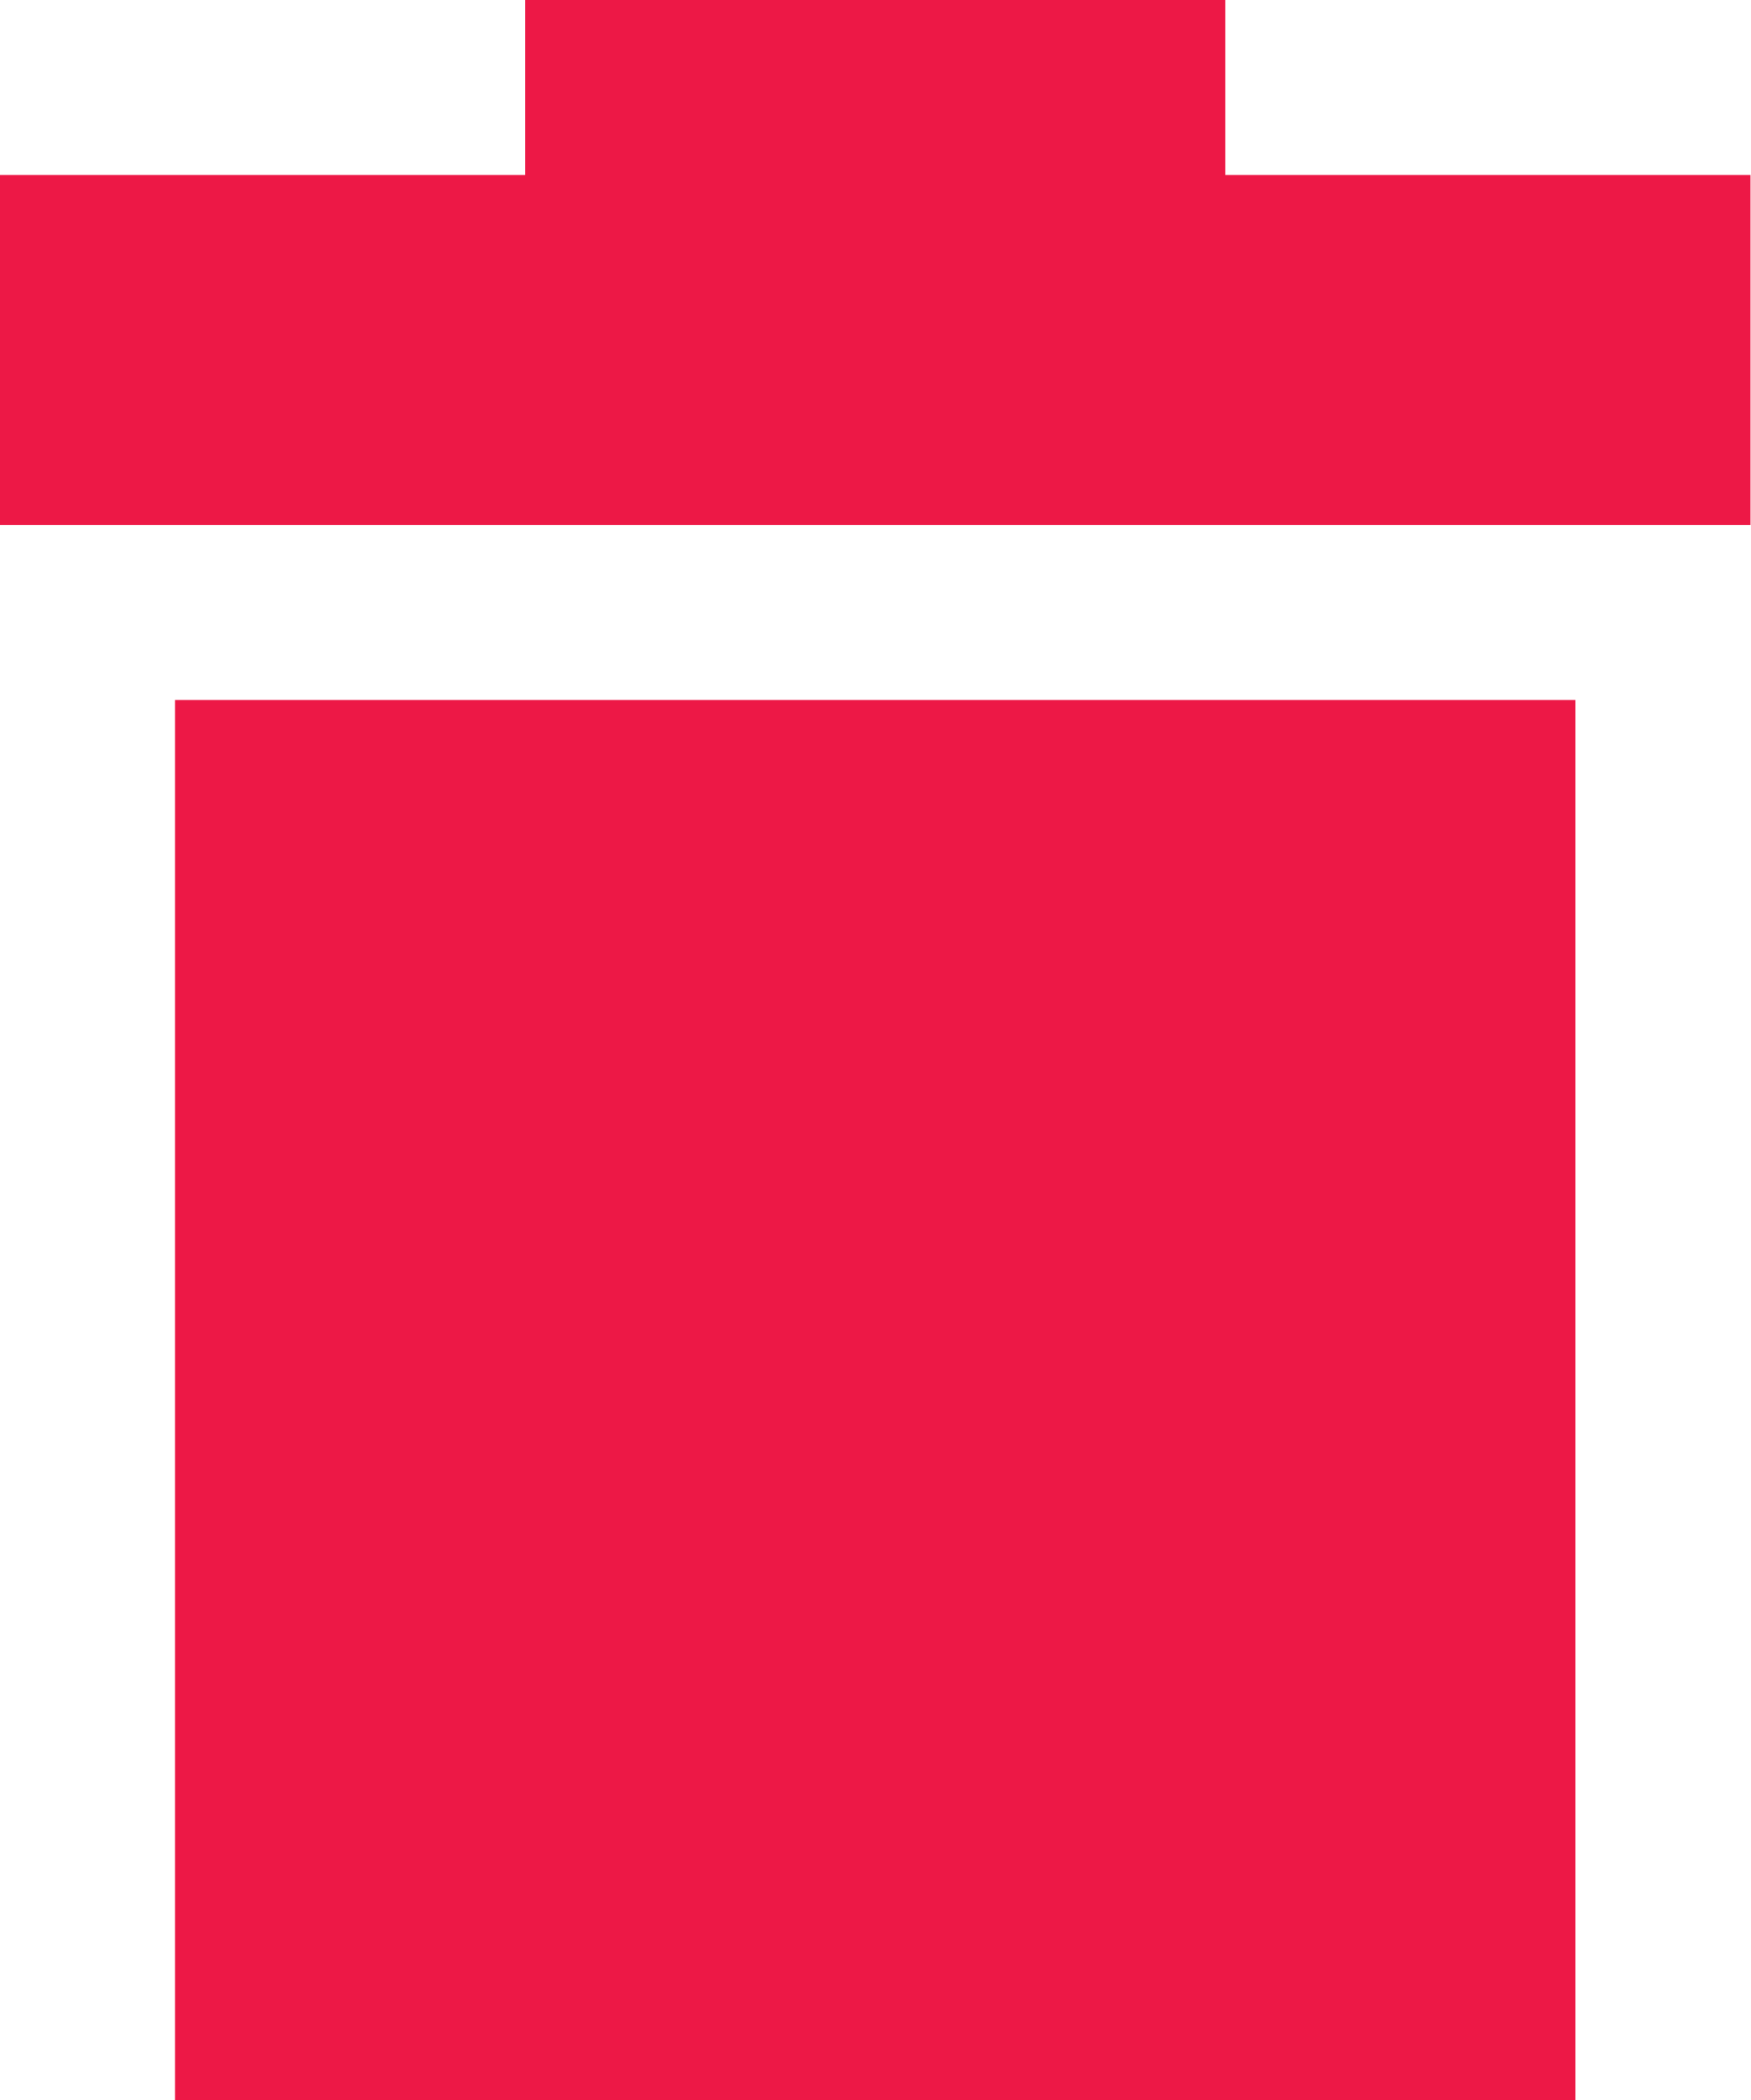
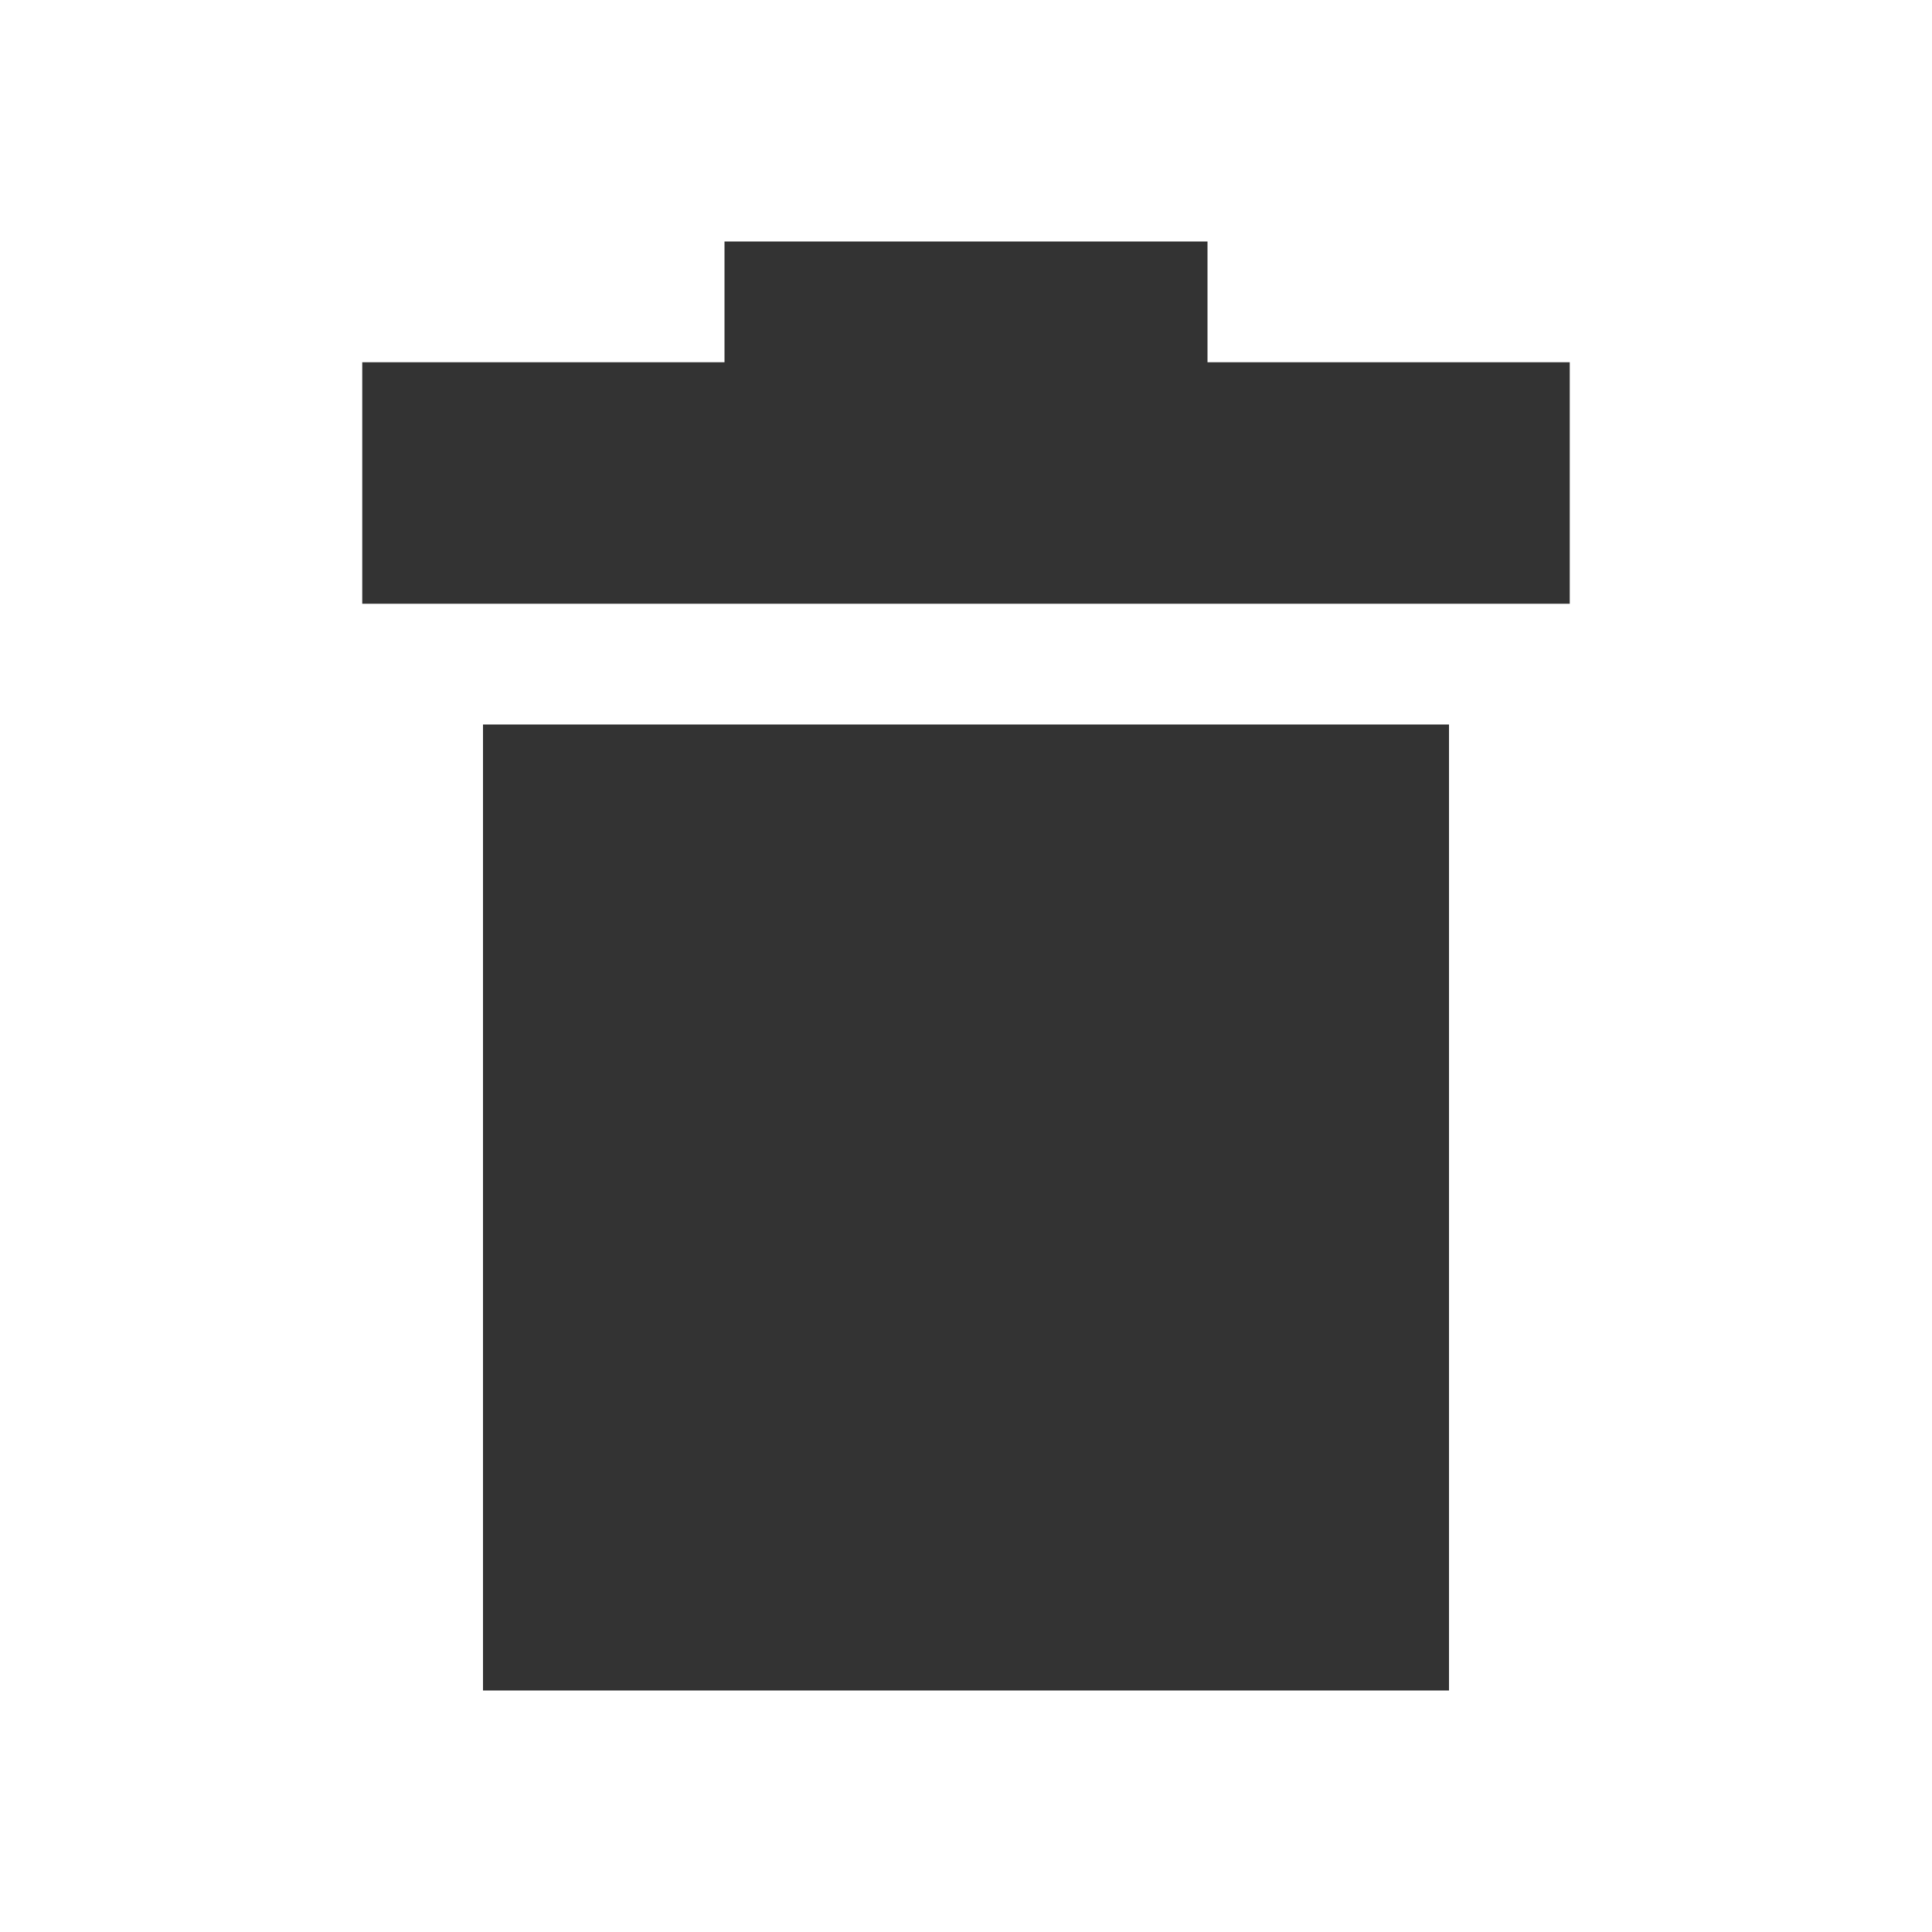
- <svg xmlns="http://www.w3.org/2000/svg" width="10px" height="12px" viewBox="0 0 10 12" version="1.1">
-   <g id="AOIs" stroke="none" stroke-width="1" fill="none" fill-rule="evenodd">
-     <g id="GFW---AOIs---Edit-dialog" transform="translate(-91, -1013)" fill="#ED1846">
-       <g id="Icons/16px/Delete" transform="translate(88, 1011)">
-         <path d="M10,3 L10,3 L13,3 L13,5 L3,5 L3,3 L6,3 L6,2 L10,2 L10,3 Z M4,14 L4,6 L12,6 L12,14 L4,14 Z" id="Delete" />
-       </g>
-     </g>
+ <svg xmlns="http://www.w3.org/2000/svg" width="16px" height="16px" viewBox="0 0 16 16" version="1.1">
+   <g id="Icons/16px/Delete" stroke="none" stroke-width="1" fill="none" fill-rule="evenodd">
+     <path d="M10,3 L10,3 L13,3 L13,5 L3,5 L3,3 L6,3 L6,2 L10,2 L10,3 Z M4,14 L4,6 L12,6 L12,14 L4,14 Z" id="Delete" fill="#333333" />
  </g>
</svg>
